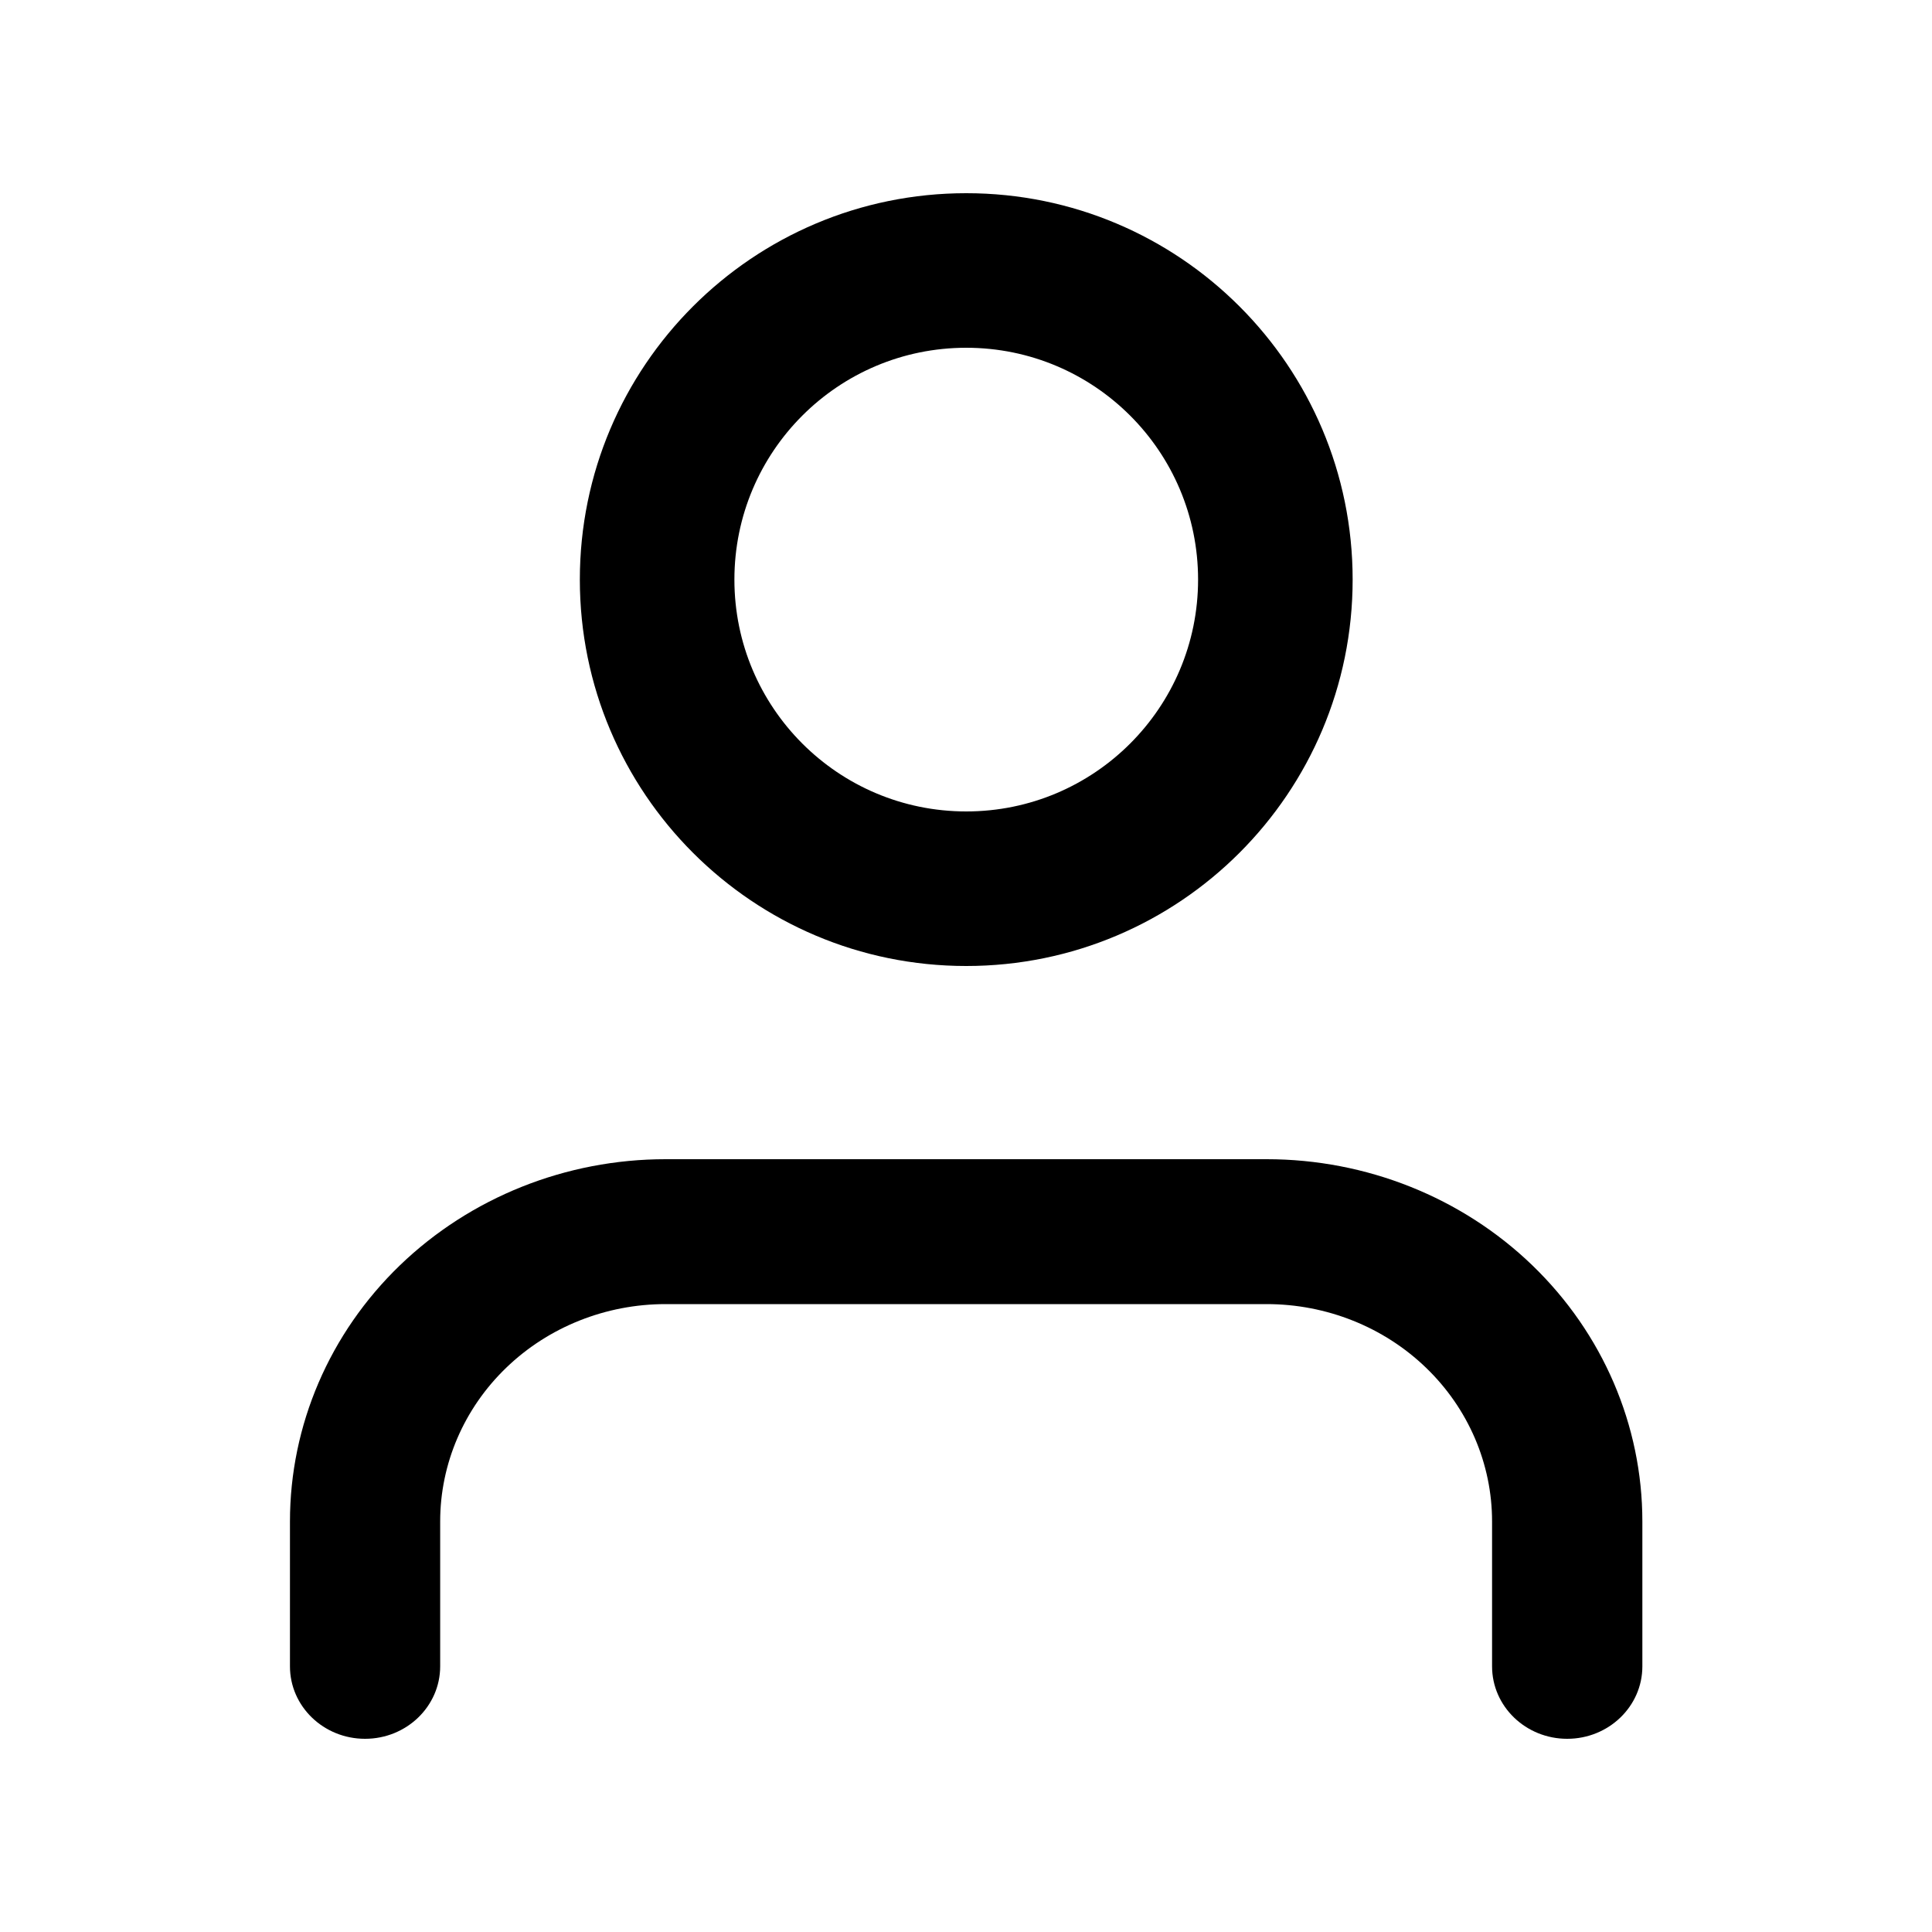
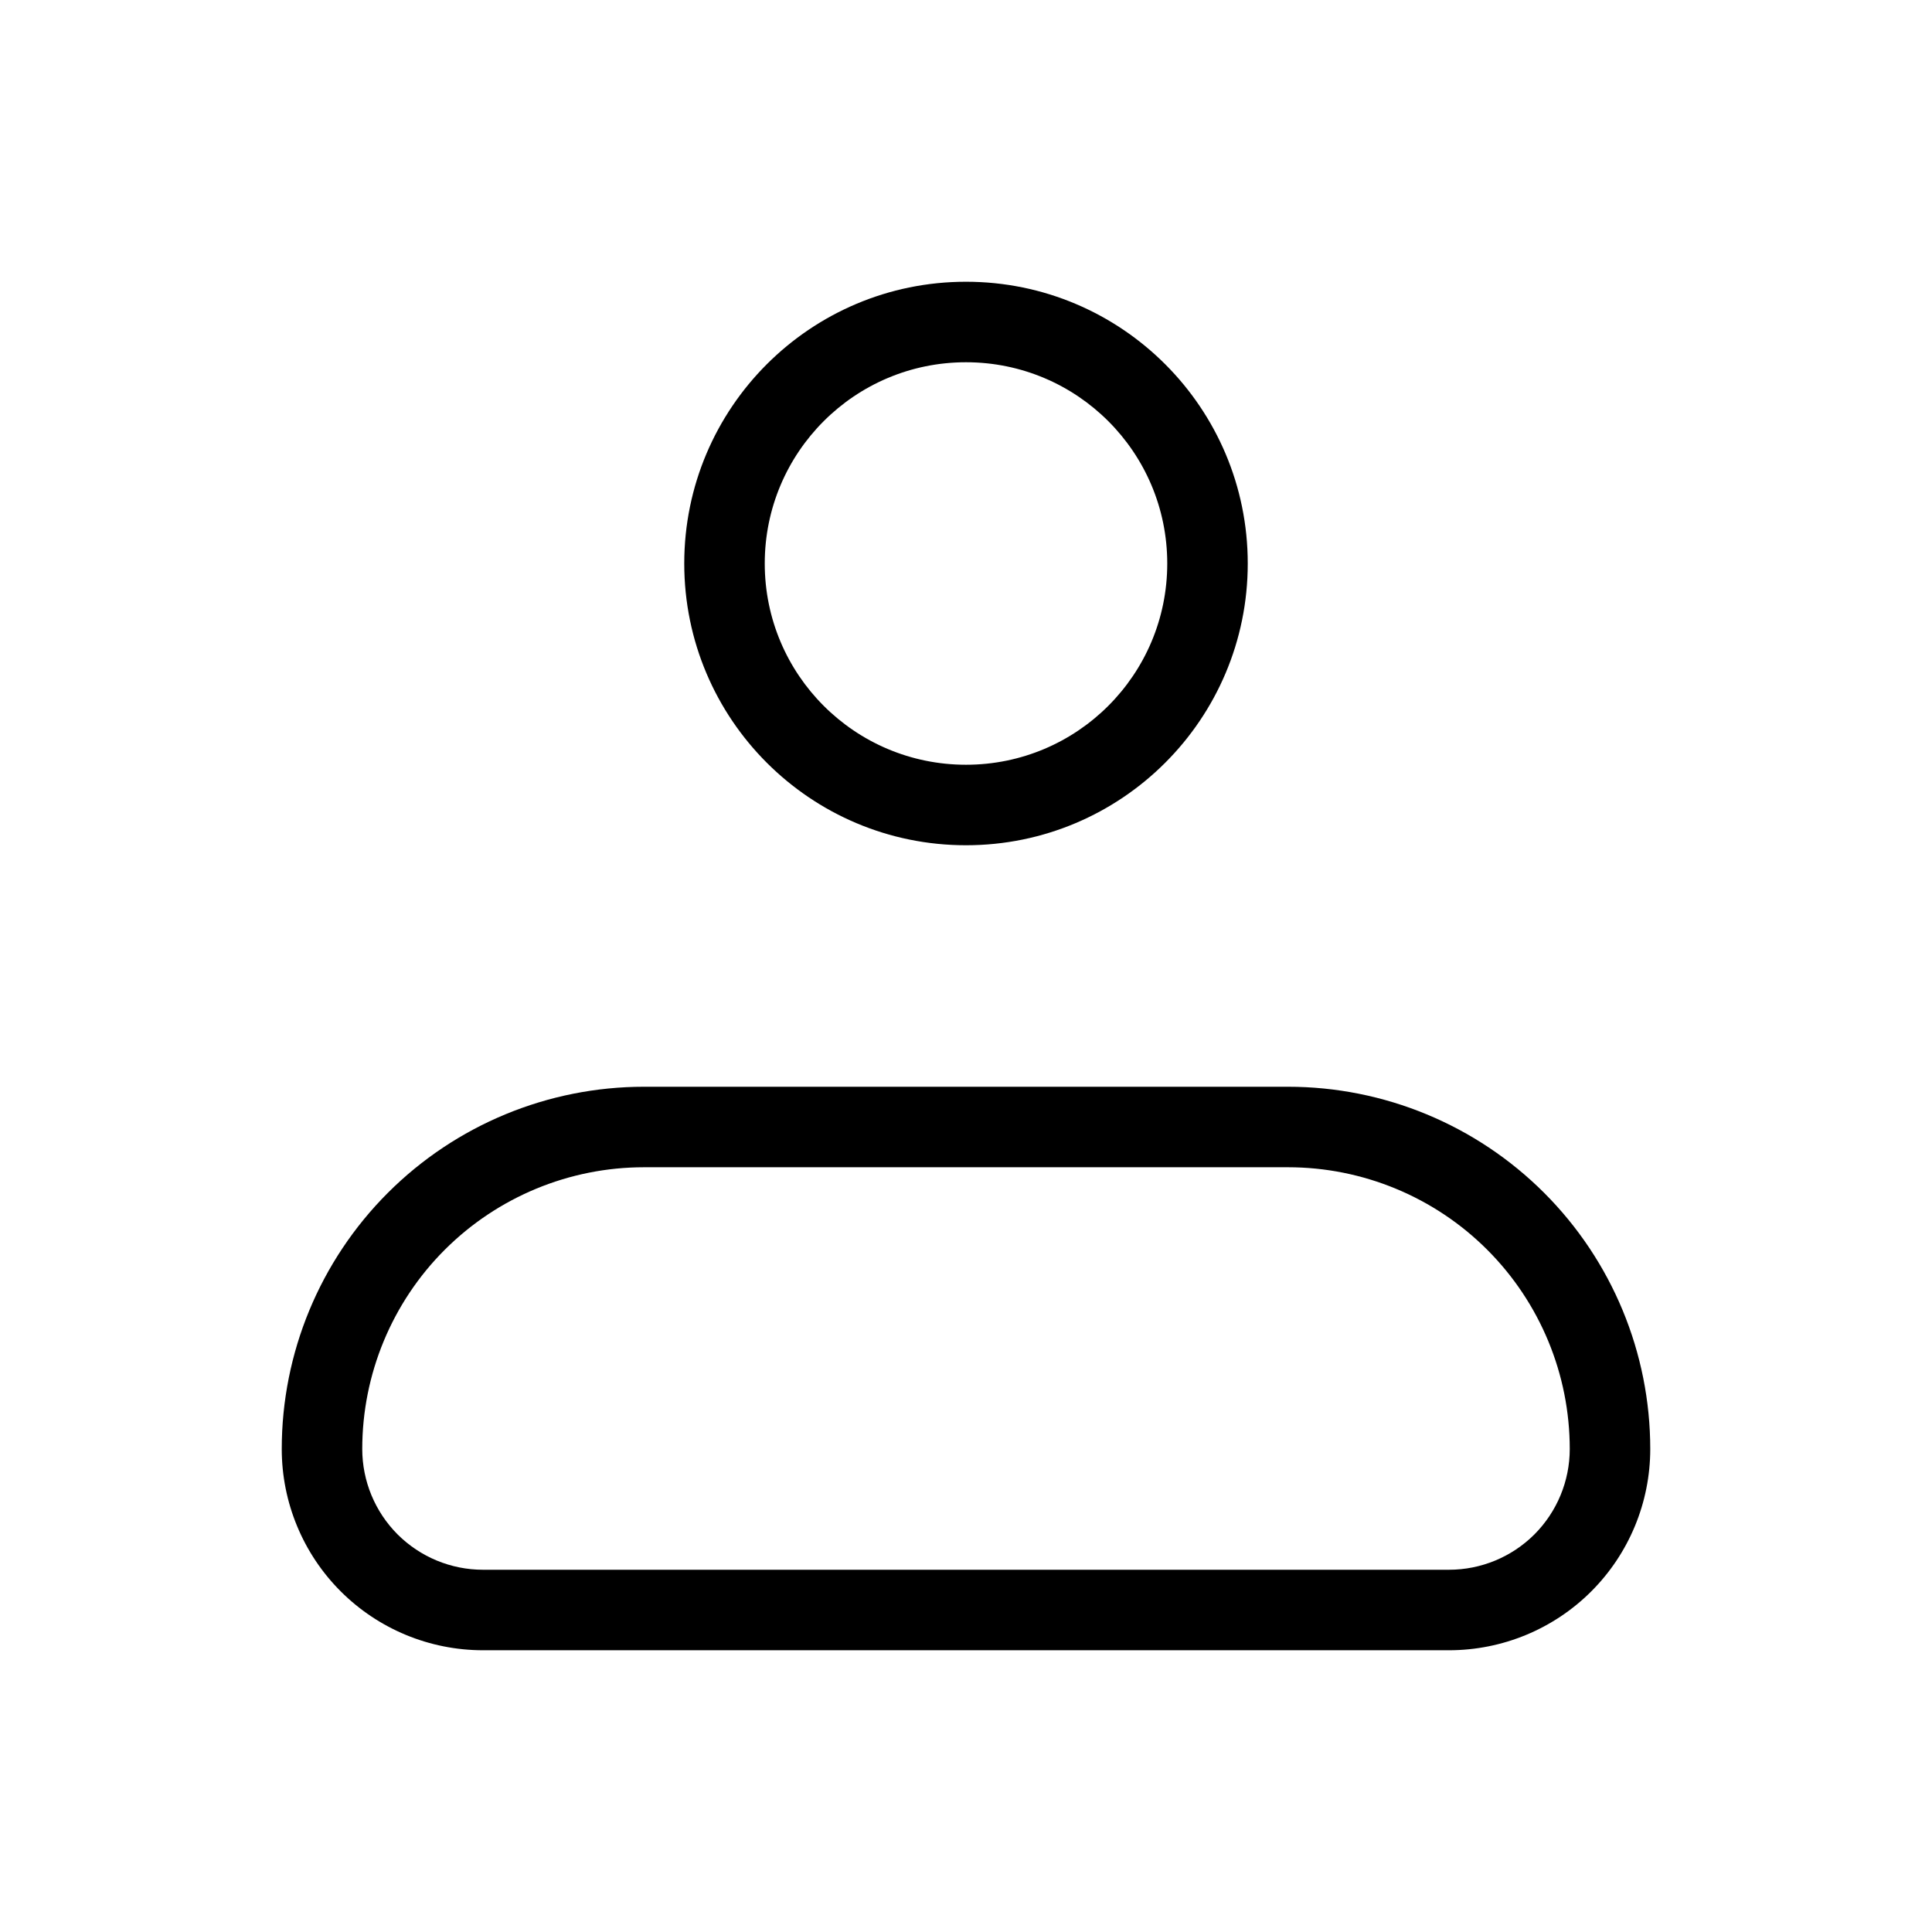
<svg xmlns="http://www.w3.org/2000/svg" width="24" height="24" viewBox="0 0 24 24" fill="none">
-   <path fill-rule="evenodd" clip-rule="evenodd" d="M4.968 15.718C5.844 14.874 7.031 14.4 8.268 14.4H15.735C16.973 14.4 18.16 14.874 19.035 15.718C19.91 16.562 20.402 17.706 20.402 18.9V20.7C20.402 21.197 19.984 21.6 19.468 21.6C18.953 21.6 18.535 21.197 18.535 20.7V18.9C18.535 18.184 18.24 17.497 17.715 16.991C17.19 16.484 16.477 16.2 15.735 16.2H8.268C7.526 16.2 6.813 16.484 6.288 16.991C5.763 17.497 5.468 18.184 5.468 18.9V20.7C5.468 21.197 5.05 21.6 4.535 21.6C4.019 21.6 3.602 21.197 3.602 20.7V18.9C3.602 17.706 4.093 16.562 4.968 15.718Z" fill="black" />
-   <path fill-rule="evenodd" clip-rule="evenodd" d="M12.003 4.32C10.412 4.32 9.123 5.609 9.123 7.2C9.123 8.79 10.412 10.08 12.003 10.08C13.594 10.08 14.883 8.79 14.883 7.2C14.883 5.609 13.594 4.32 12.003 4.32ZM7.203 7.2C7.203 4.549 9.352 2.4 12.003 2.4C14.654 2.4 16.803 4.549 16.803 7.2C16.803 9.851 14.654 12 12.003 12C9.352 12 7.203 9.851 7.203 7.2Z" fill="black" />
+   <path fill-rule="evenodd" clip-rule="evenodd" d="M8 14.5C7.072 14.5 6.182 14.869 5.525 15.525L5.525 15.525C4.869 16.181 4.5 17.072 4.5 18C4.5 18.398 4.658 18.779 4.939 19.061L4.939 19.061C5.221 19.342 5.602 19.5 6 19.5H18C18.398 19.5 18.779 19.342 19.061 19.061C19.342 18.779 19.5 18.398 19.5 18C19.5 17.072 19.131 16.181 18.475 15.525L18.475 15.525C17.819 14.869 16.928 14.5 16 14.5H8ZM4.818 14.818C5.662 13.974 6.807 13.5 8 13.5H16C17.194 13.5 18.338 13.974 19.182 14.818C20.026 15.662 20.5 16.806 20.5 18C20.5 18.663 20.237 19.299 19.768 19.768C19.299 20.237 18.663 20.5 18 20.5H6C5.337 20.5 4.701 20.237 4.232 19.768L4.586 19.414L4.232 19.768C4.232 19.768 4.232 19.768 4.232 19.768C3.763 19.299 3.5 18.663 3.5 18C3.5 16.806 3.974 15.662 4.818 14.818L5.172 15.172L4.818 14.818ZM4.818 14.818C4.818 14.818 4.818 14.818 4.818 14.818C4.818 14.818 4.818 14.818 4.818 14.818Z" fill="black" />
+   <path fill-rule="evenodd" clip-rule="evenodd" d="M8.5 7C8.5 5.067 10.067 3.5 12 3.5C13.933 3.5 15.5 5.067 15.5 7C15.5 8.933 13.933 10.5 12 10.5C10.067 10.5 8.5 8.933 8.5 7ZM12 4.5C10.619 4.5 9.5 5.619 9.5 7C9.5 8.381 10.619 9.5 12 9.5C13.381 9.5 14.5 8.381 14.5 7C14.5 5.619 13.381 4.5 12 4.5Z" fill="black" />
</svg>
